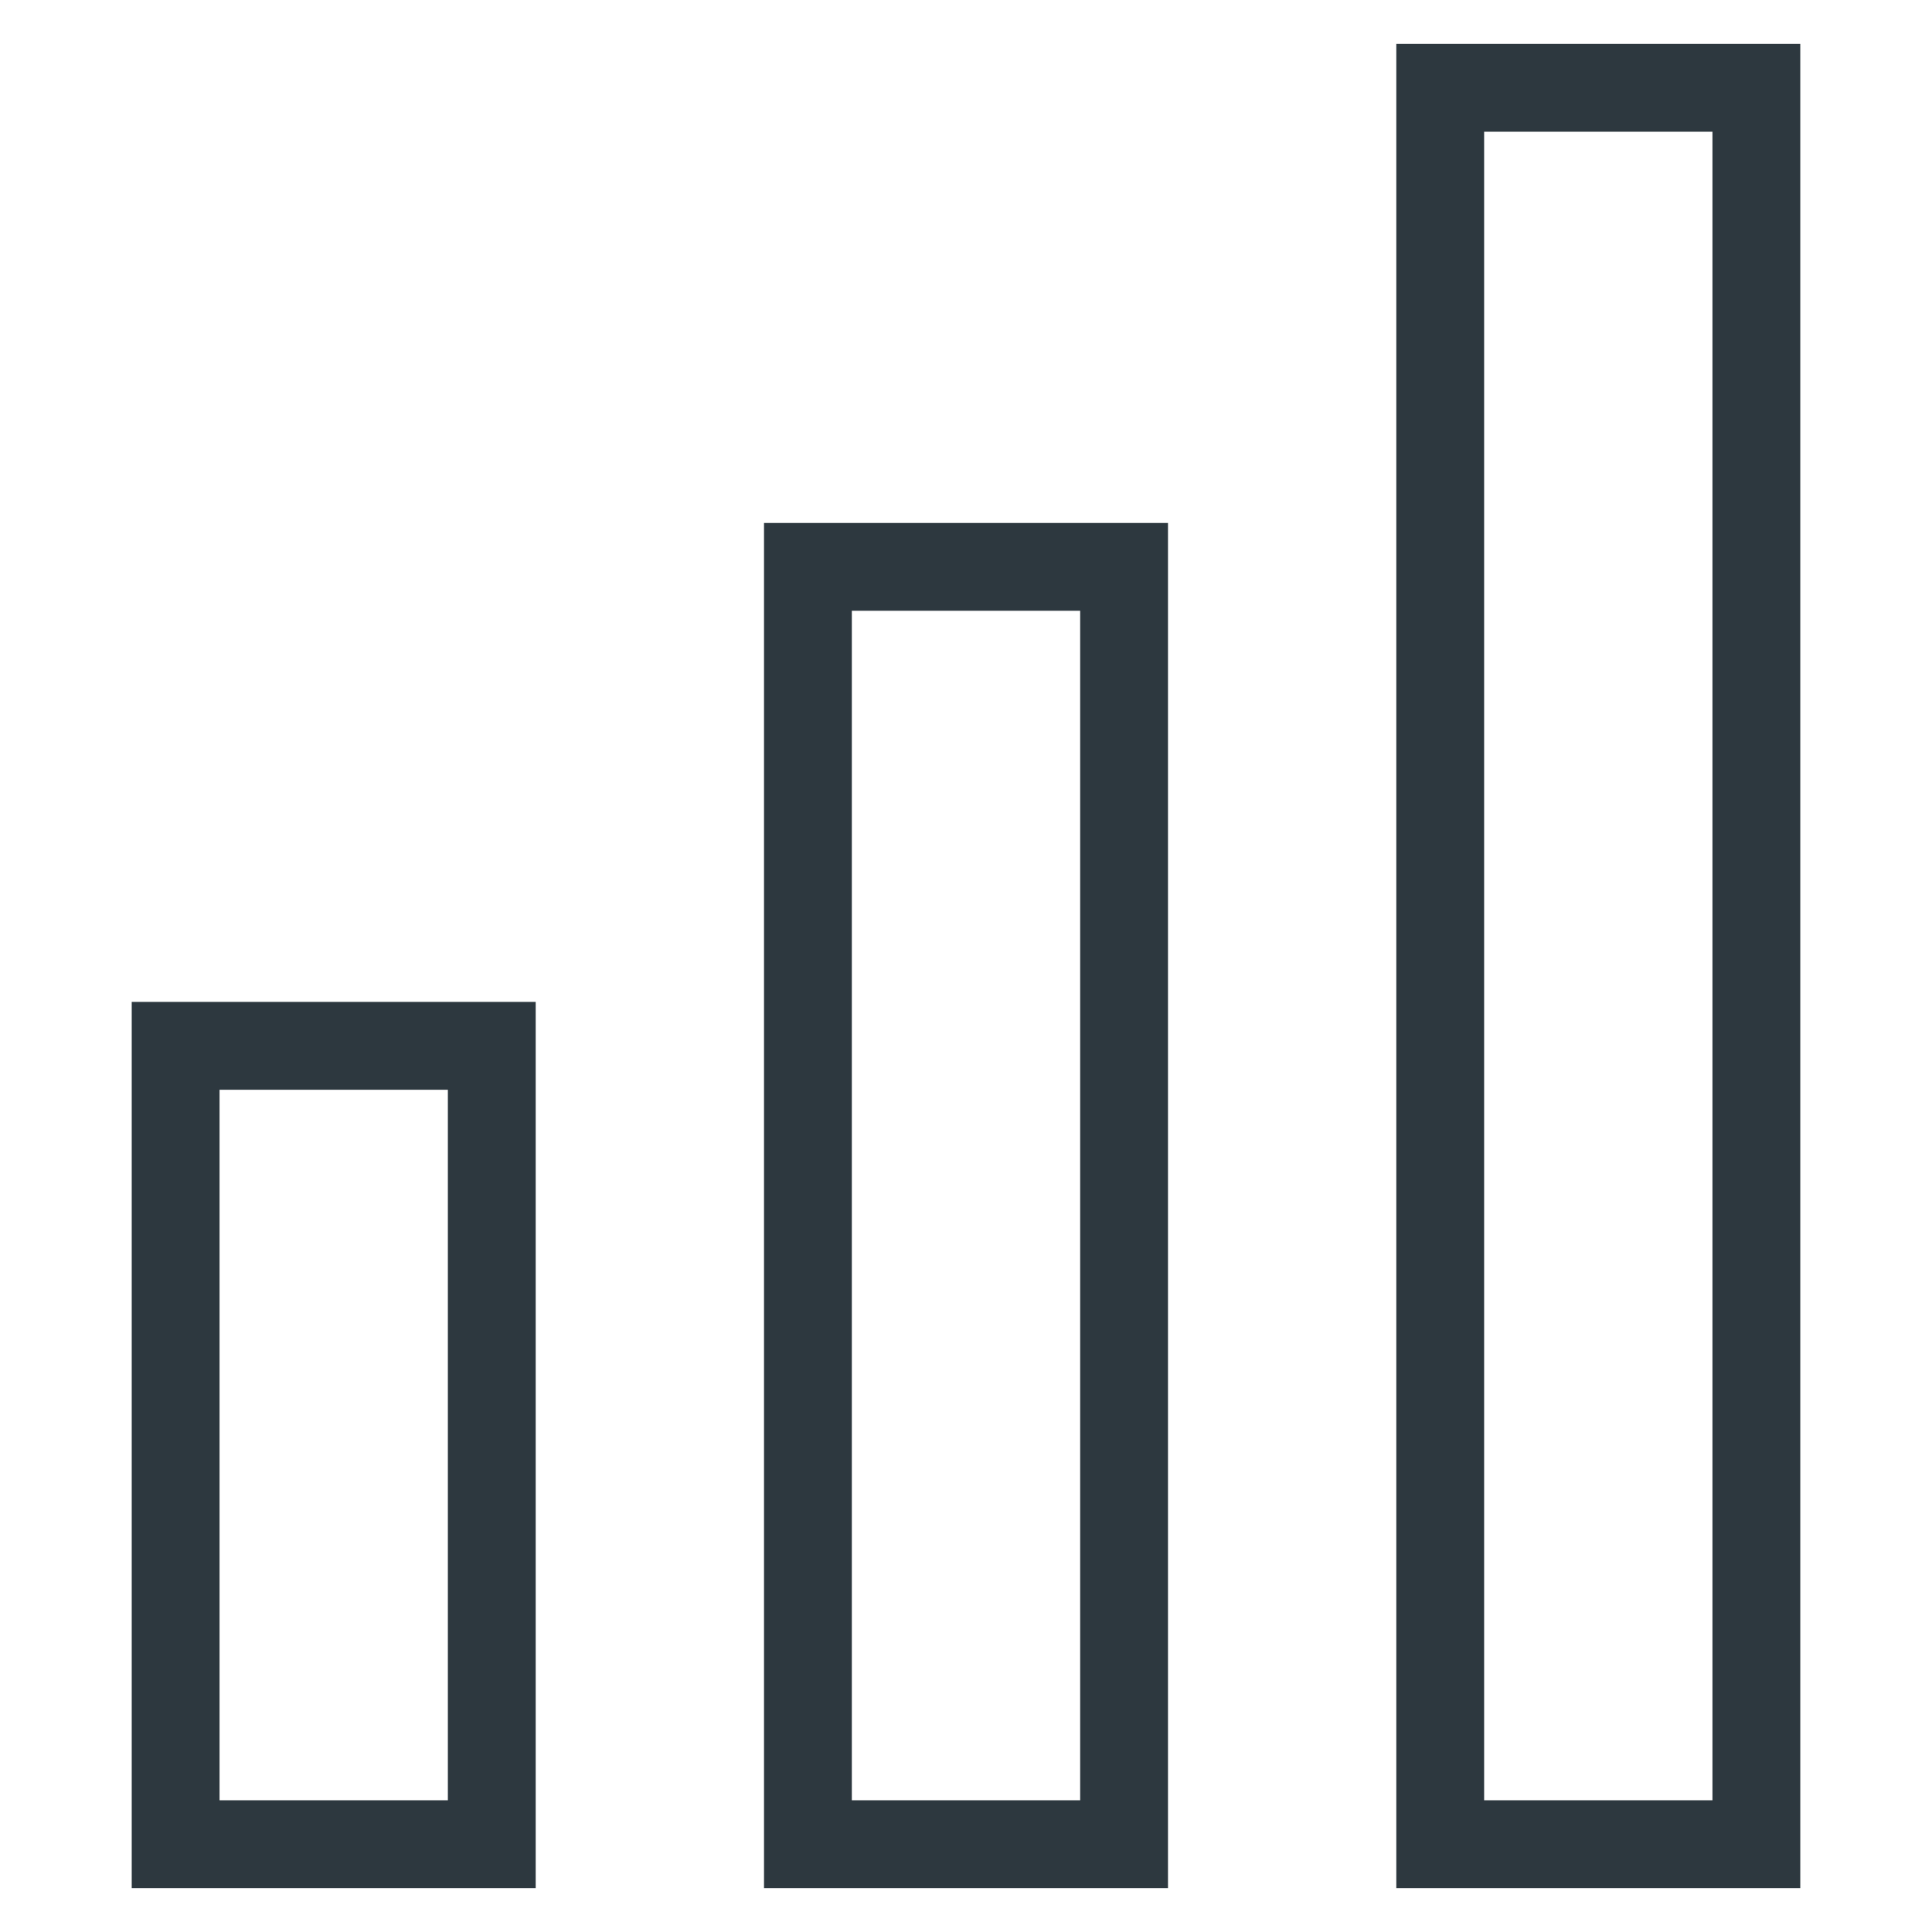
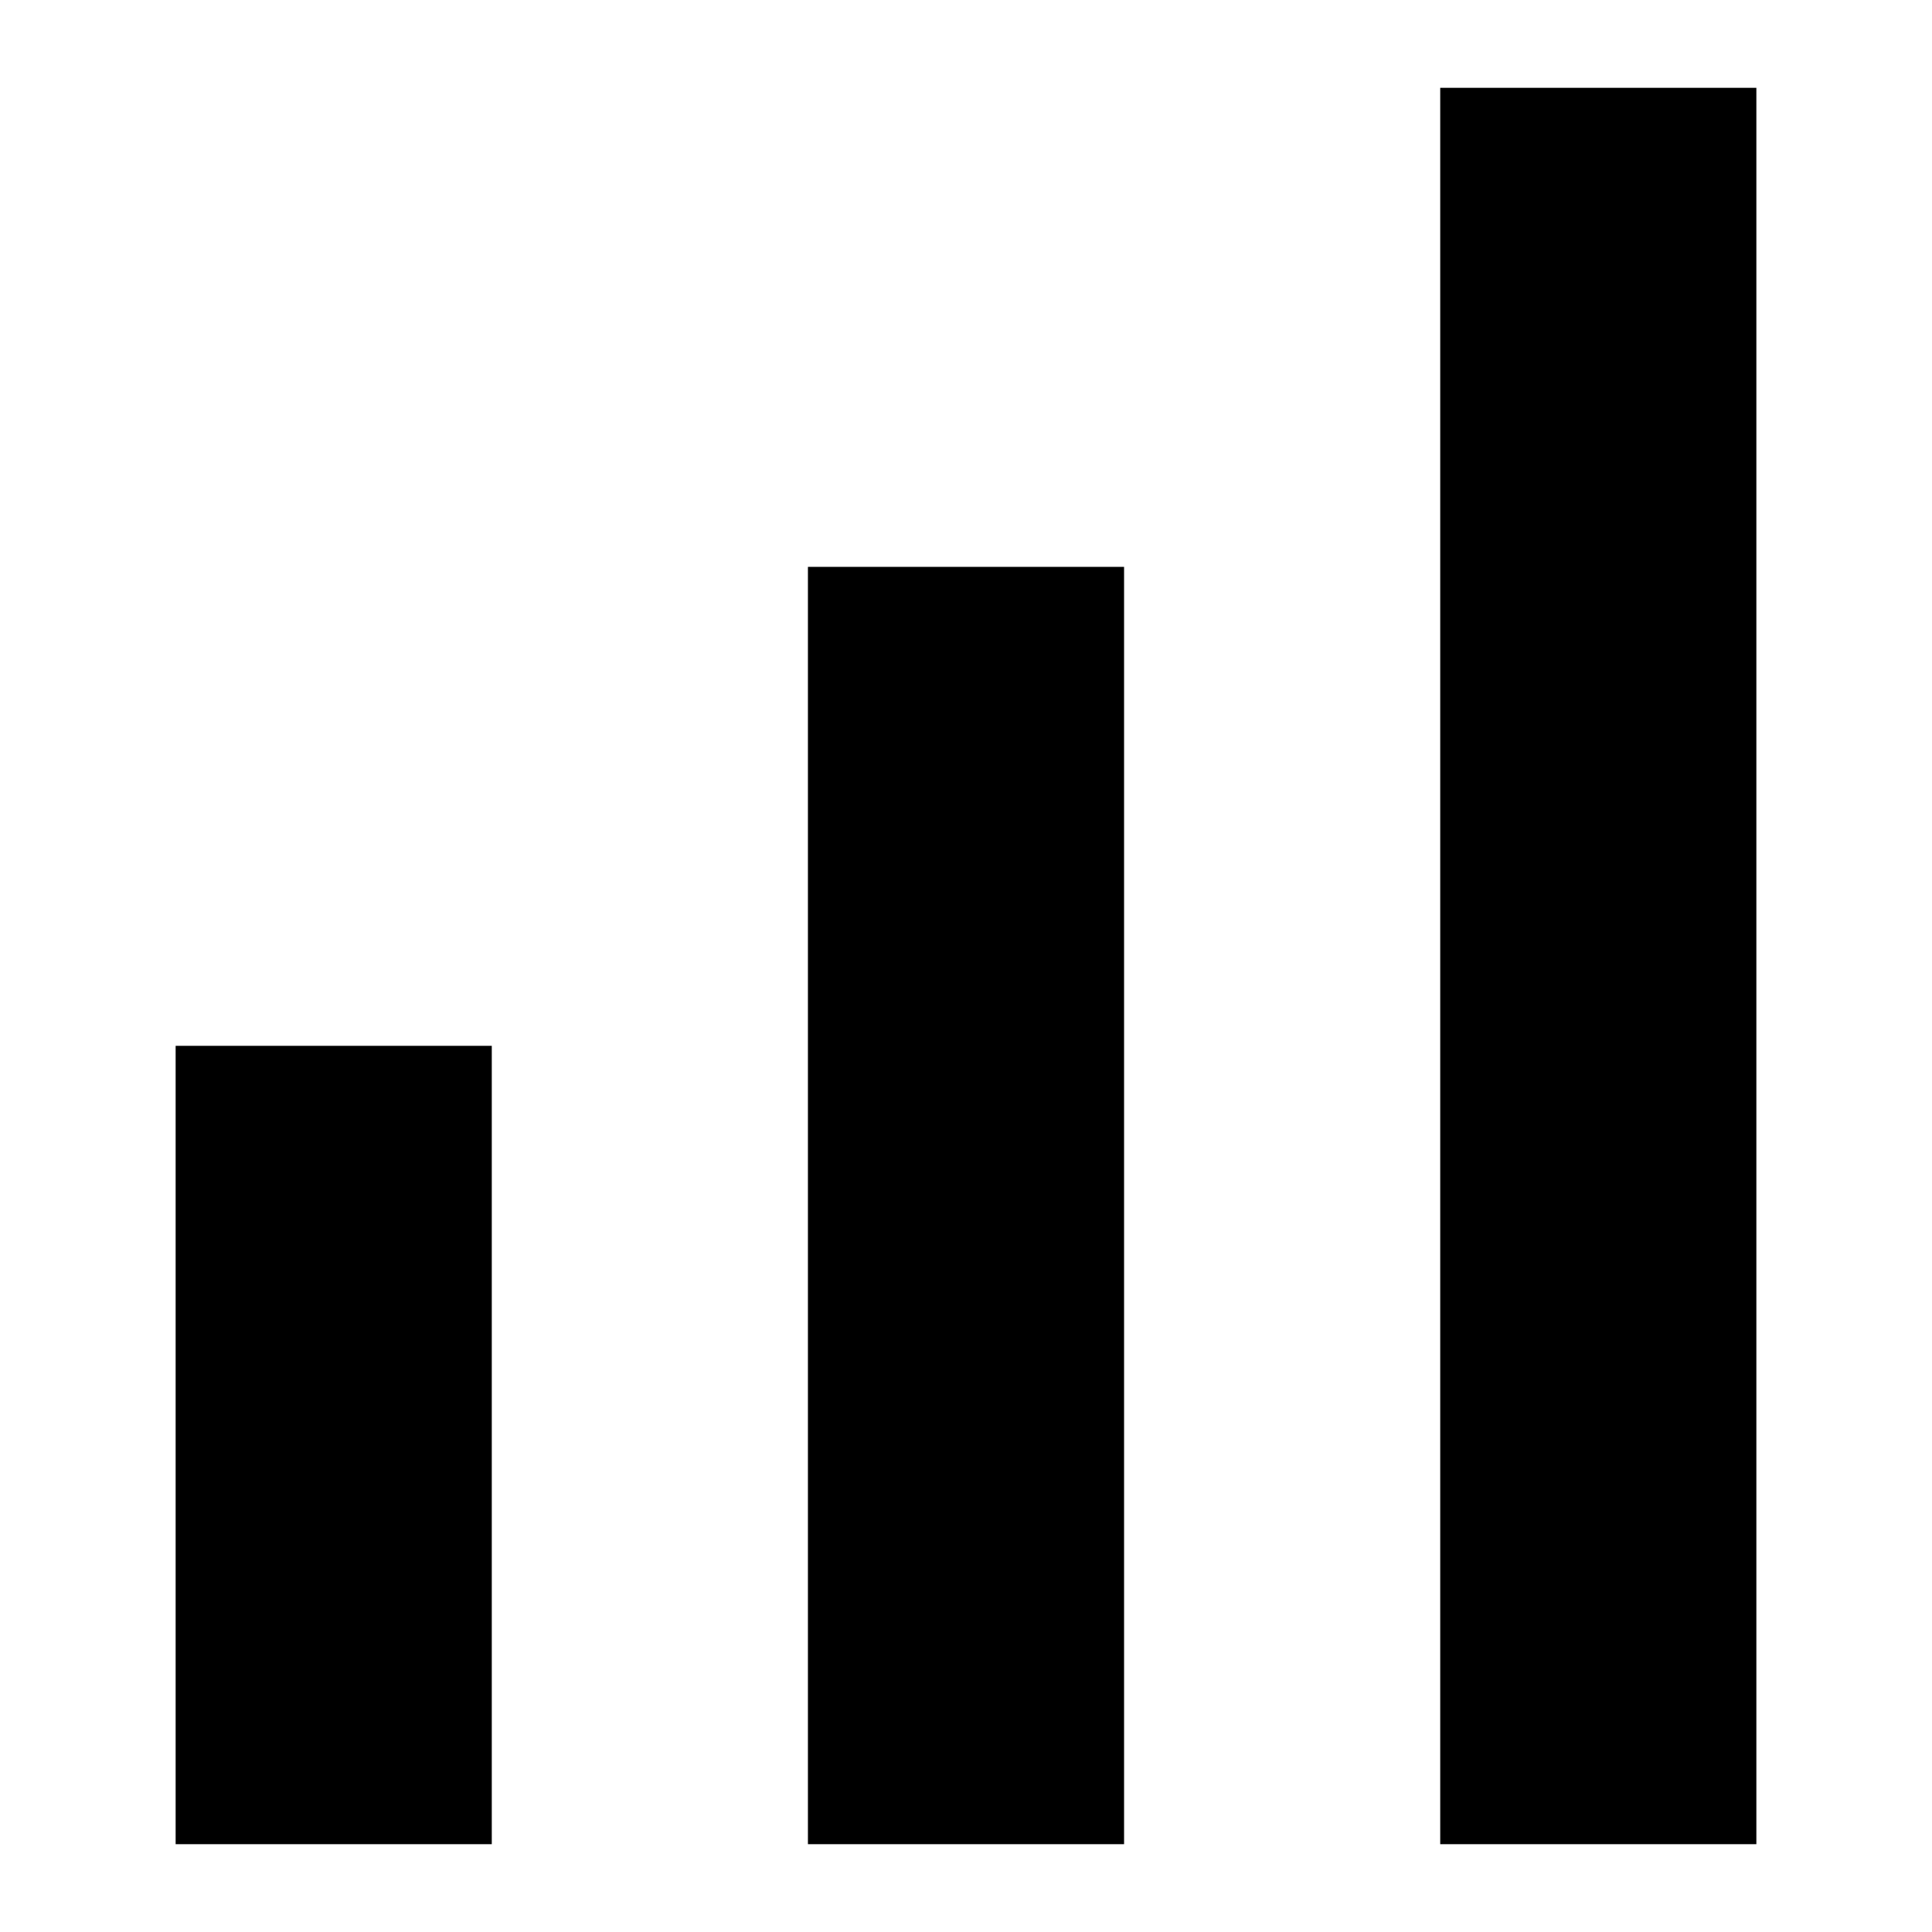
- <svg xmlns="http://www.w3.org/2000/svg" width="22" height="22" viewBox="0 0 22 22" fill="none">
-   <path d="M20 21H16.4V1H20V21Z" stroke="#2D383F" stroke-miterlimit="16" stroke-linecap="round" />
-   <path d="M12.8 21V6.455H9.2L9.2 21H12.8Z" stroke="#2D383F" stroke-miterlimit="16" stroke-linecap="round" />
-   <path d="M5.6 21V11.909H2V21H5.6Z" stroke="#2D383F" stroke-miterlimit="16" stroke-linecap="round" />
+ <svg xmlns="http://www.w3.org/2000/svg" width="22" height="22" viewBox="0 0 22 22">
+   <path d="M20 21H16.4V1H20V21Z" stroke="inherit" stroke-miterlimit="16" stroke-linecap="round" />
+   <path d="M12.8 21V6.455H9.2L9.2 21H12.8Z" stroke="inherit" stroke-miterlimit="16" stroke-linecap="round" />
+   <path d="M5.6 21V11.909H2V21H5.6Z" stroke="inherit" stroke-miterlimit="16" stroke-linecap="round" />
</svg>
